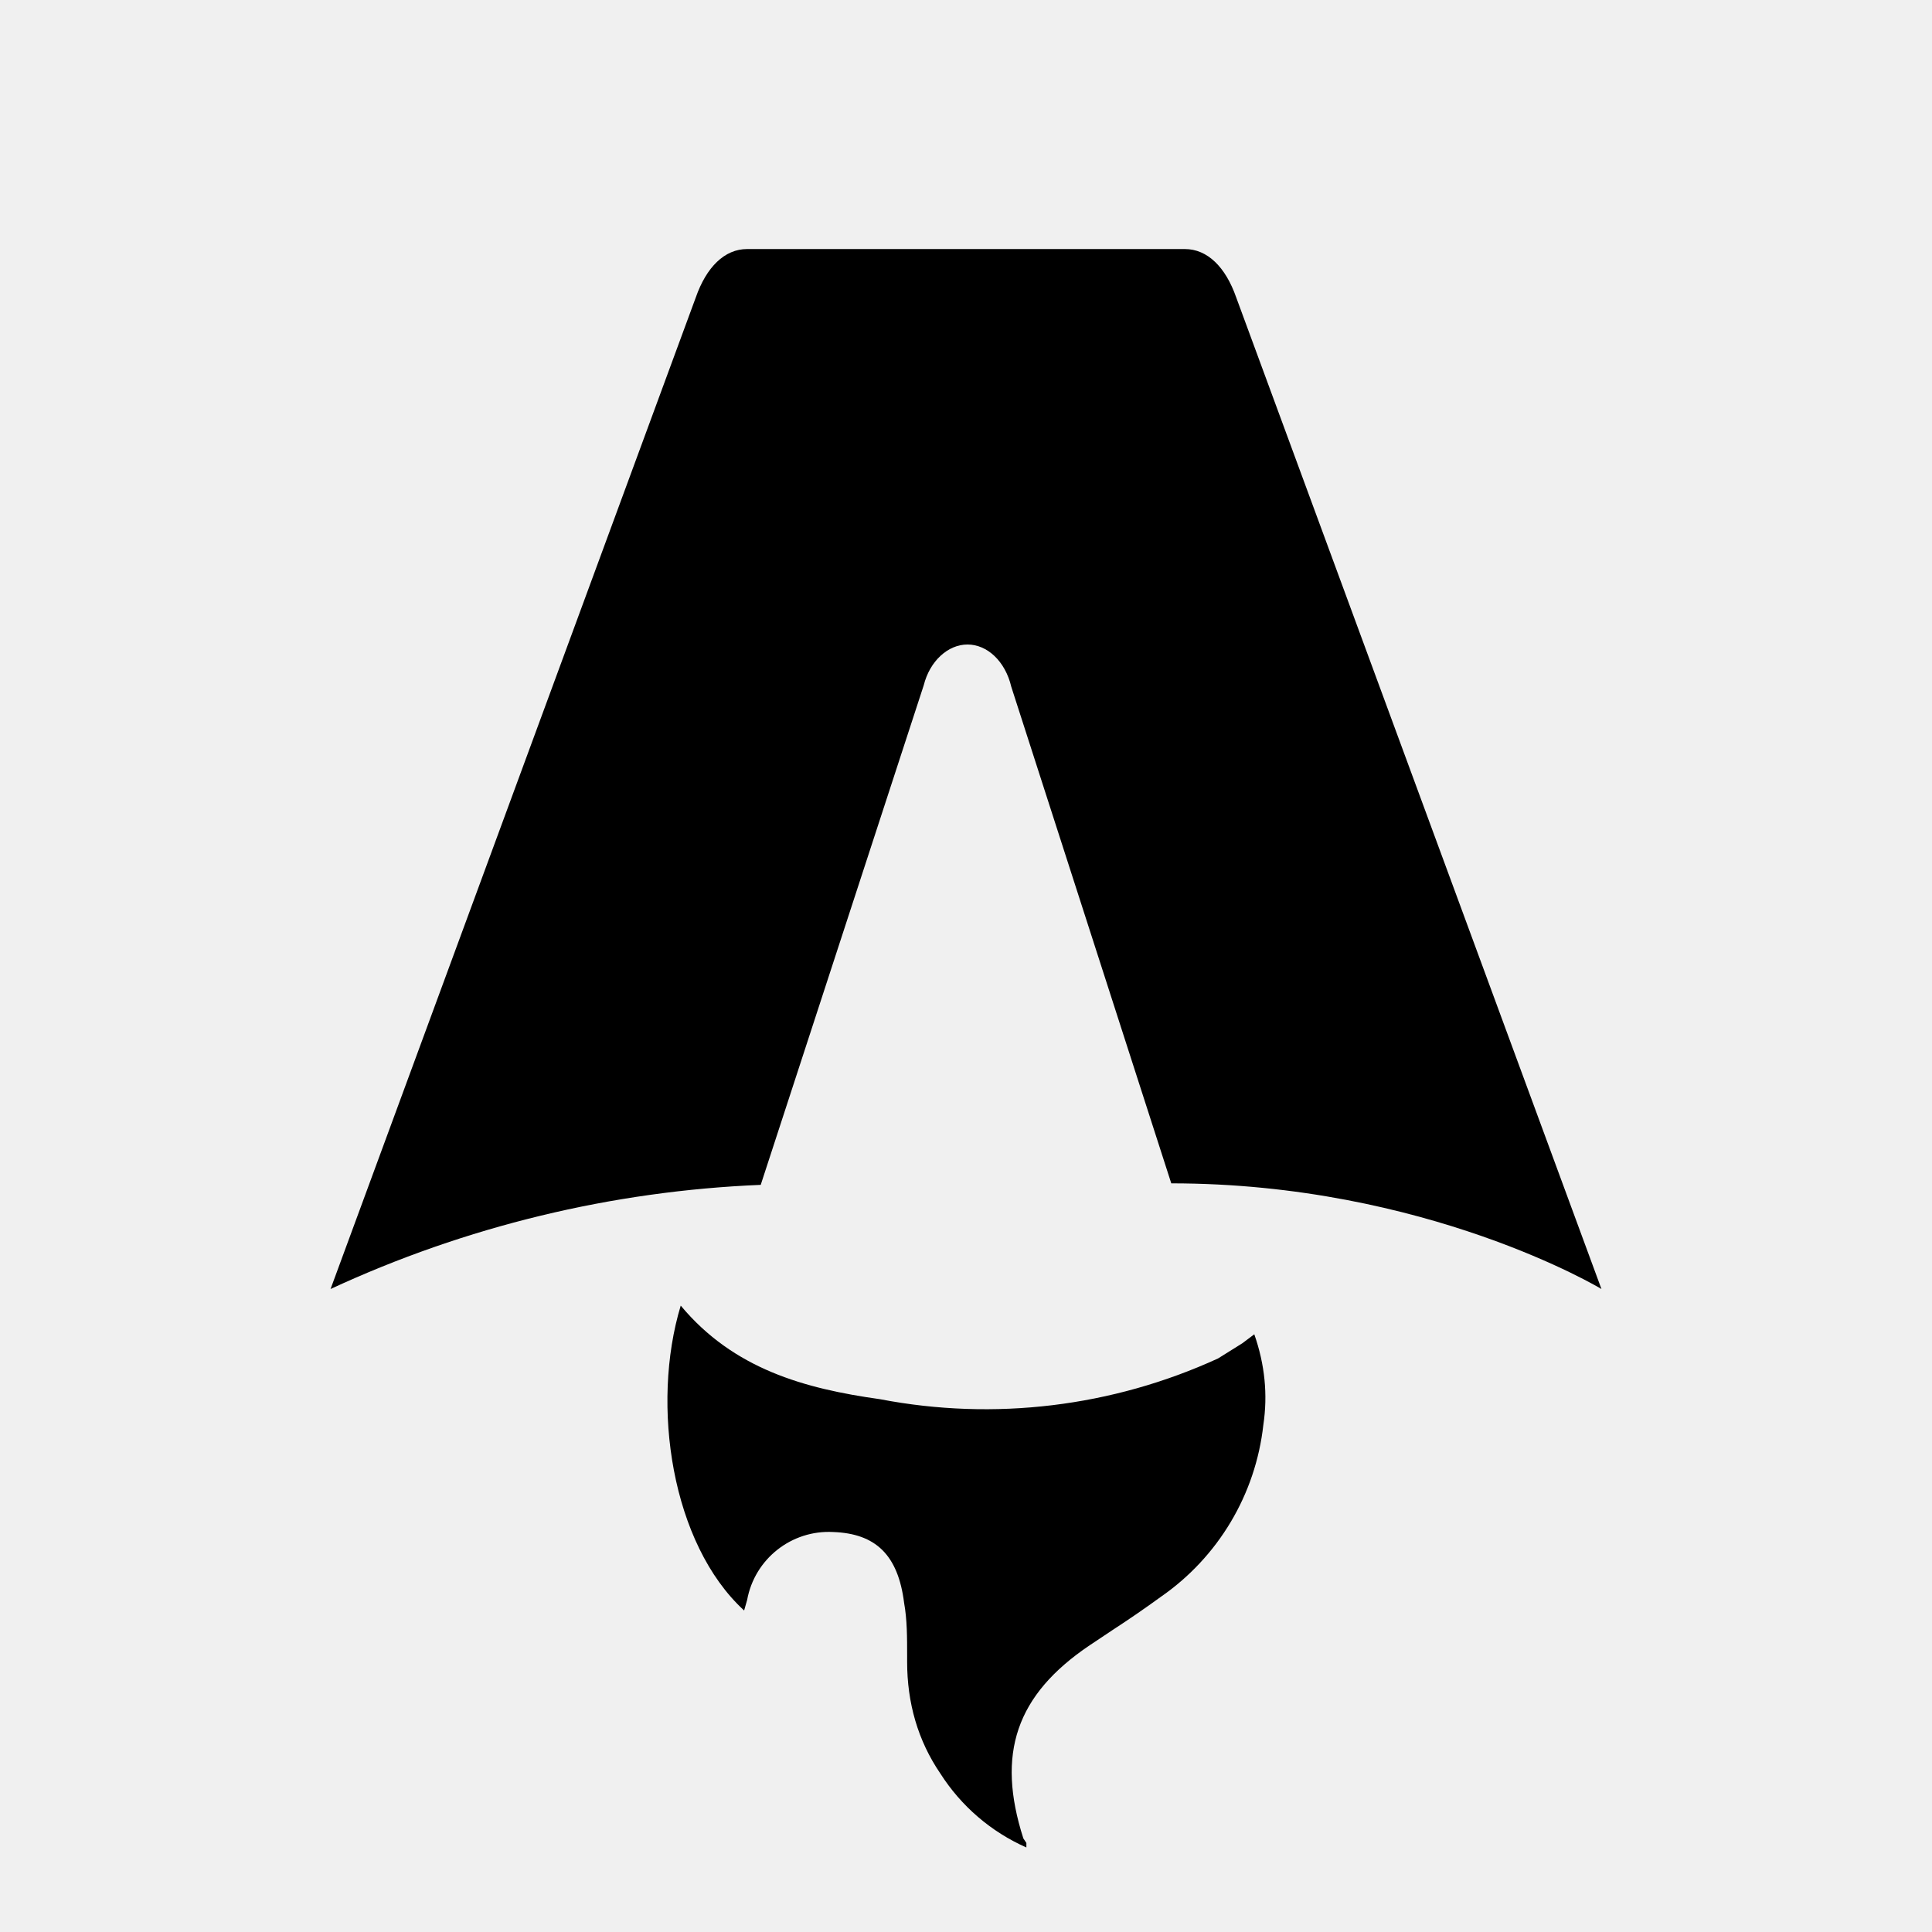
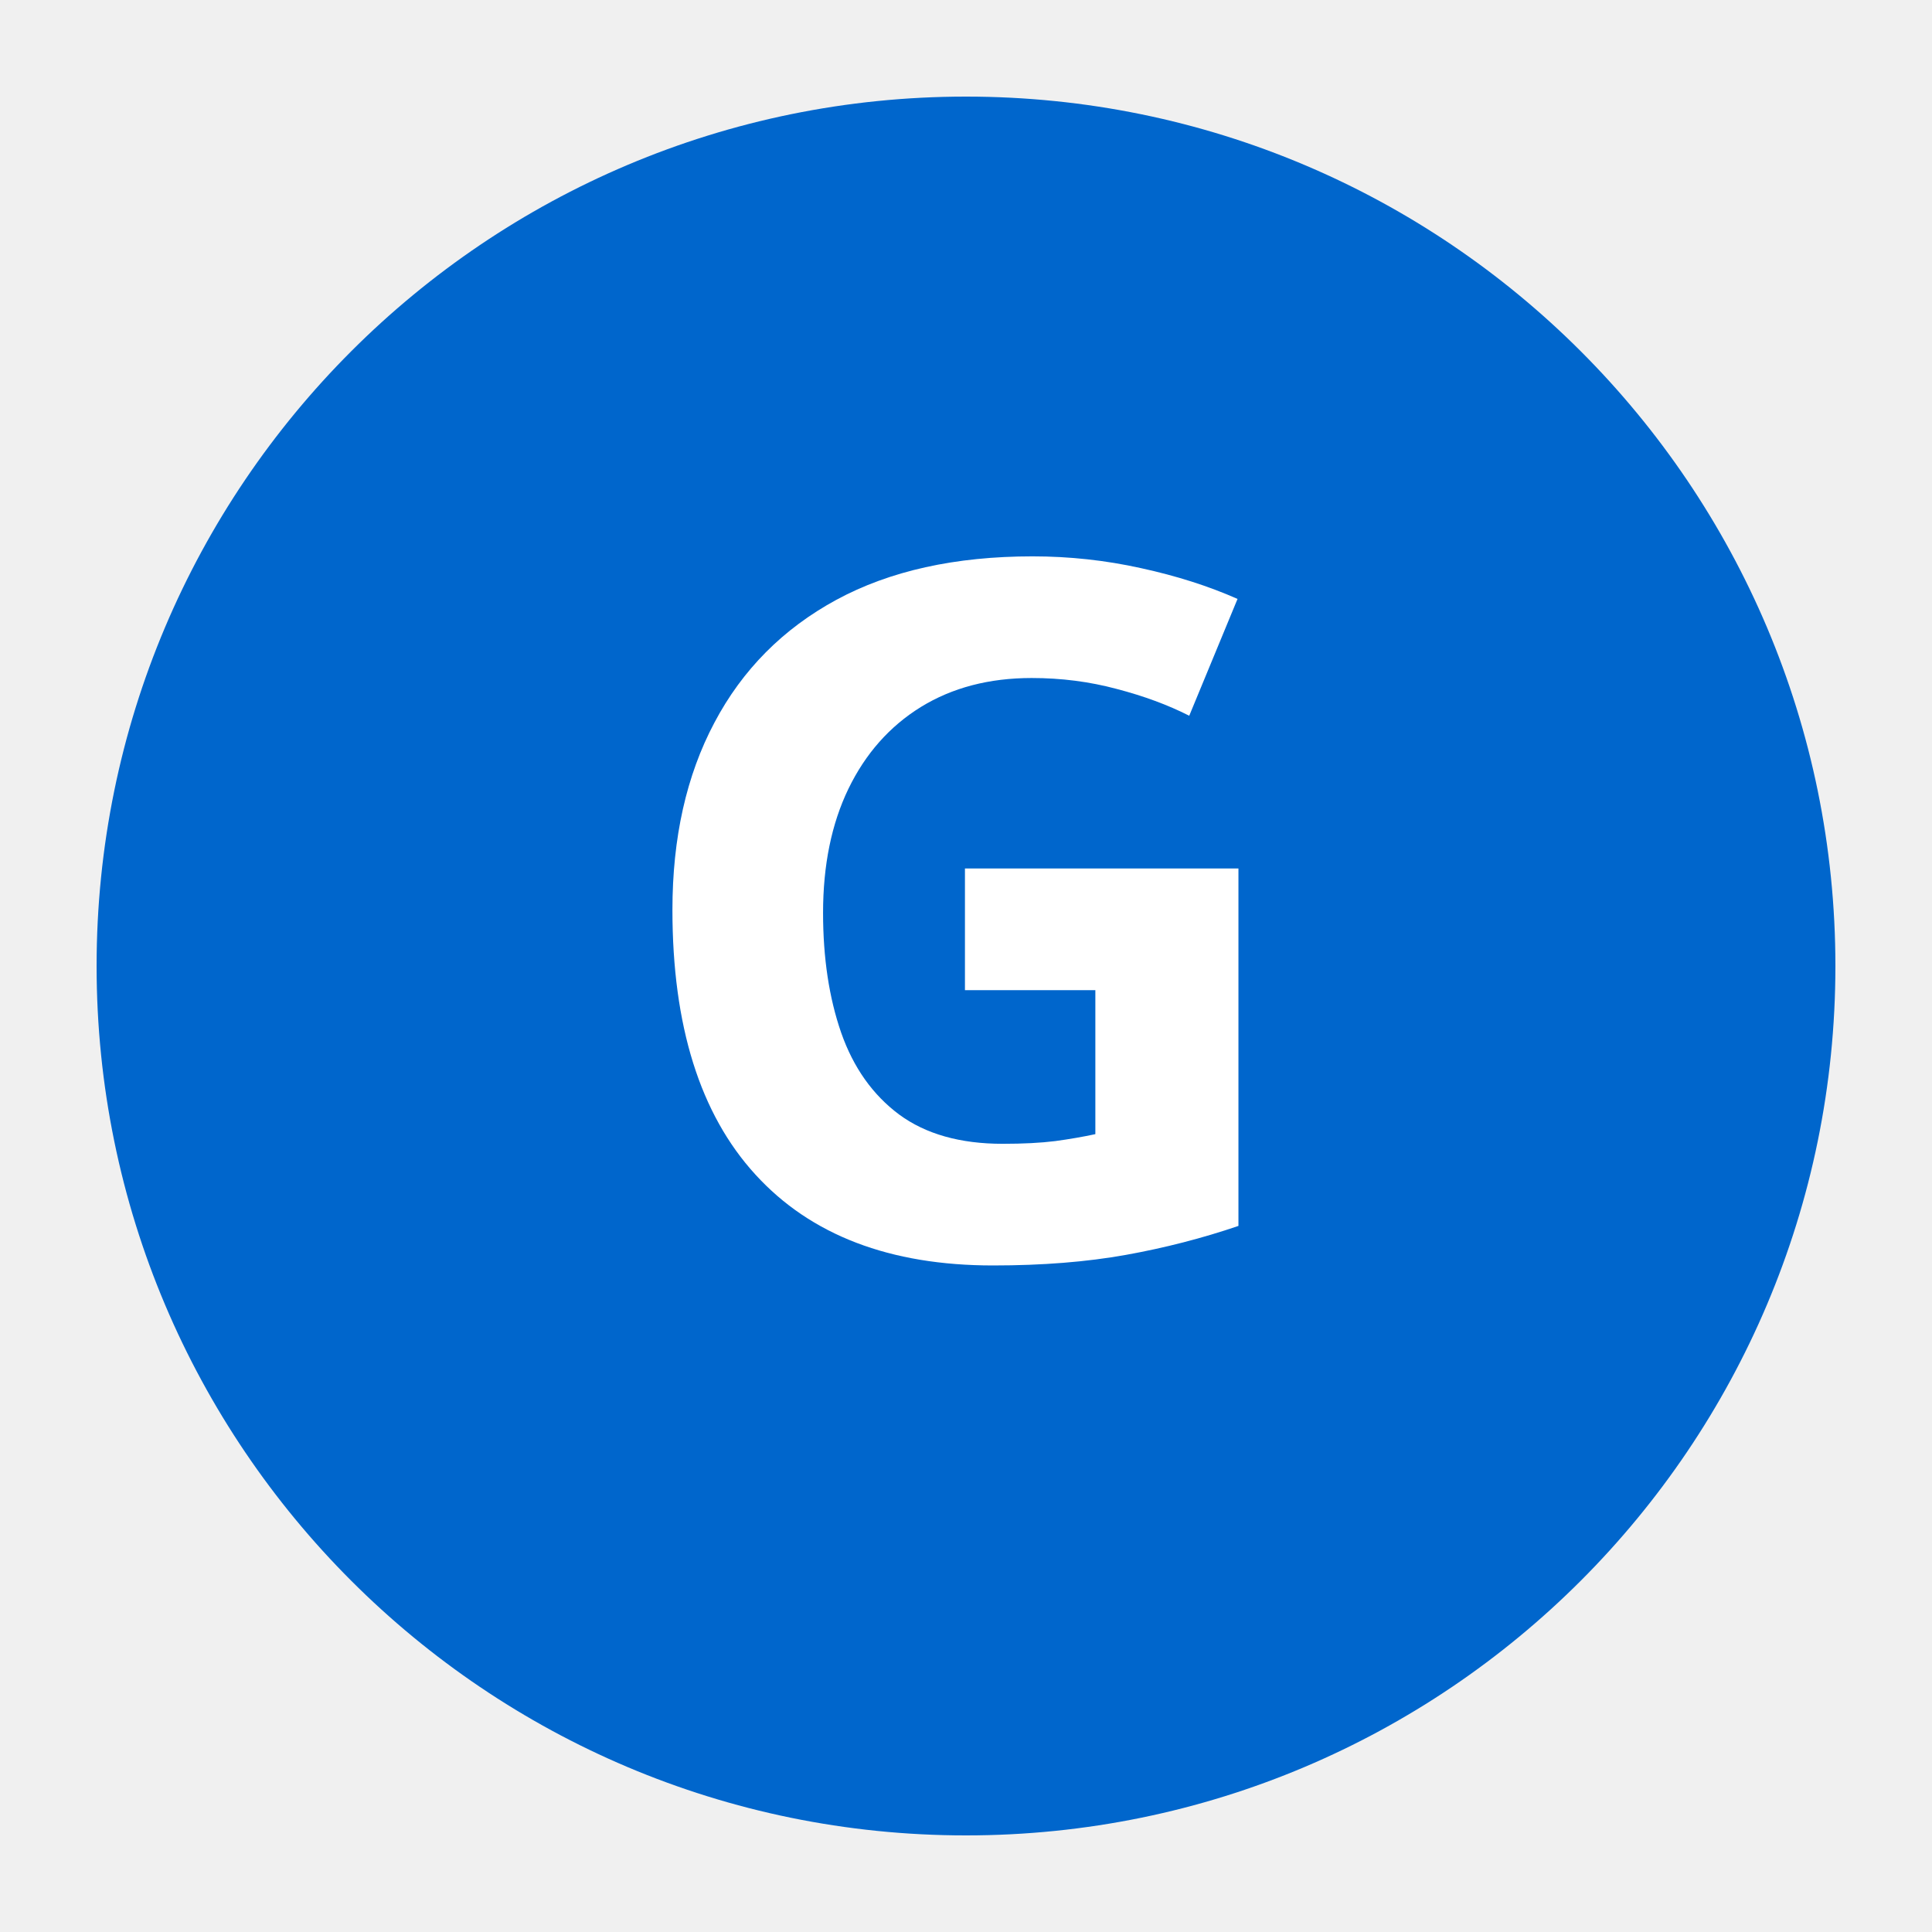
- <svg xmlns="http://www.w3.org/2000/svg" fill="none" viewBox="0 0 128 128">
-   <path d="M50.4 78.5a75.1 75.1 0 0 0-28.5 6.9l24.2-65.7c.7-2 1.9-3.2 3.4-3.2h29c1.5 0 2.7 1.2 3.4 3.2l24.2 65.7s-11.6-7-28.5-7L67 45.5c-.4-1.7-1.6-2.8-2.9-2.8-1.3 0-2.5 1.1-2.9 2.7L50.4 78.5Zm-1.1 28.2Zm-4.2-20.2c-2 6.6-.6 15.8 4.2 20.2a17.5 17.5 0 0 1 .2-.7 5.5 5.5 0 0 1 5.7-4.5c2.8.1 4.3 1.5 4.7 4.7.2 1.1.2 2.3.2 3.5v.4c0 2.7.7 5.2 2.2 7.4a13 13 0 0 0 5.7 4.9v-.3l-.2-.3c-1.8-5.6-.5-9.5 4.4-12.8l1.5-1a73 73 0 0 0 3.2-2.2 16 16 0 0 0 6.8-11.4c.3-2 .1-4-.6-6l-.8.6-1.6 1a37 37 0 0 1-22.4 2.7c-5-.7-9.7-2-13.2-6.2Z" />
-   <style>
-         path { fill: #000; }
-         @media (prefers-color-scheme: dark) {
-             path { fill: #FFF; }
-         }
-     </style>
+ <svg xmlns="http://www.w3.org/2000/svg" viewBox="0 0 100 100">
+   <circle cx="50" cy="50" r="45" fill="#0066cc" />
+   <text x="50" y="65" font-size="50" font-family="sans-serif" font-weight="bold" fill="white" text-anchor="middle">G</text>
</svg>
